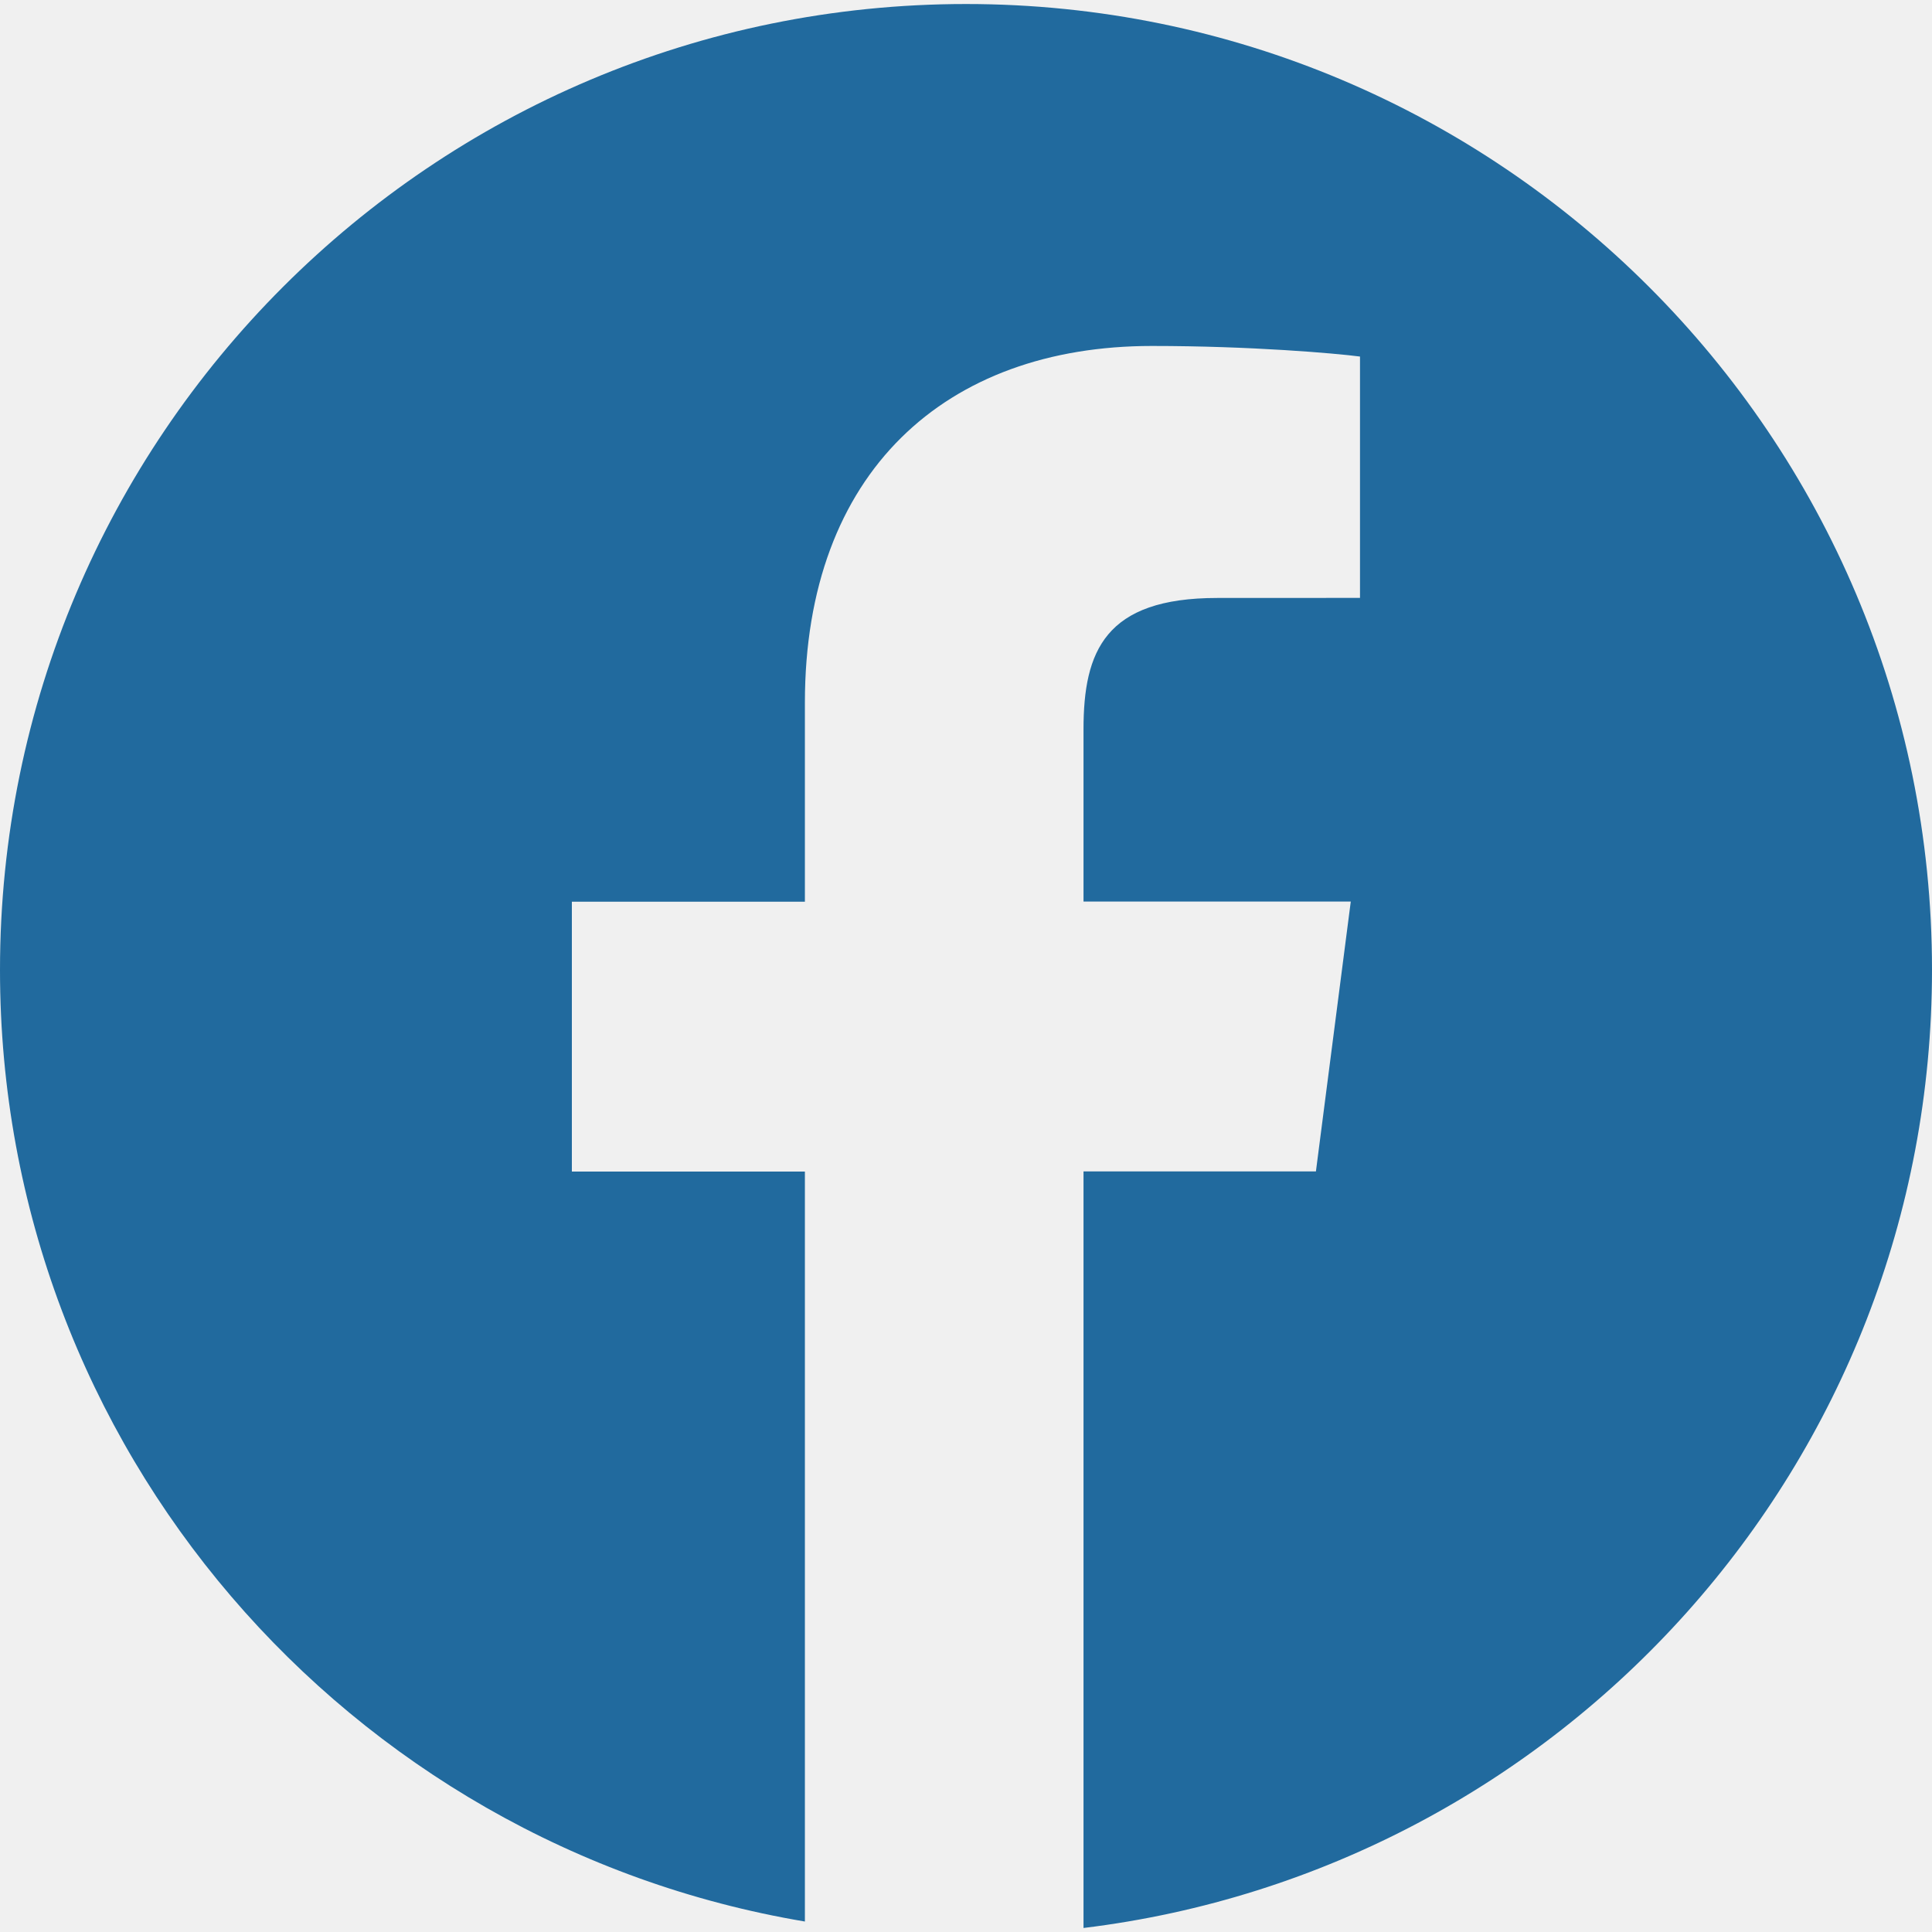
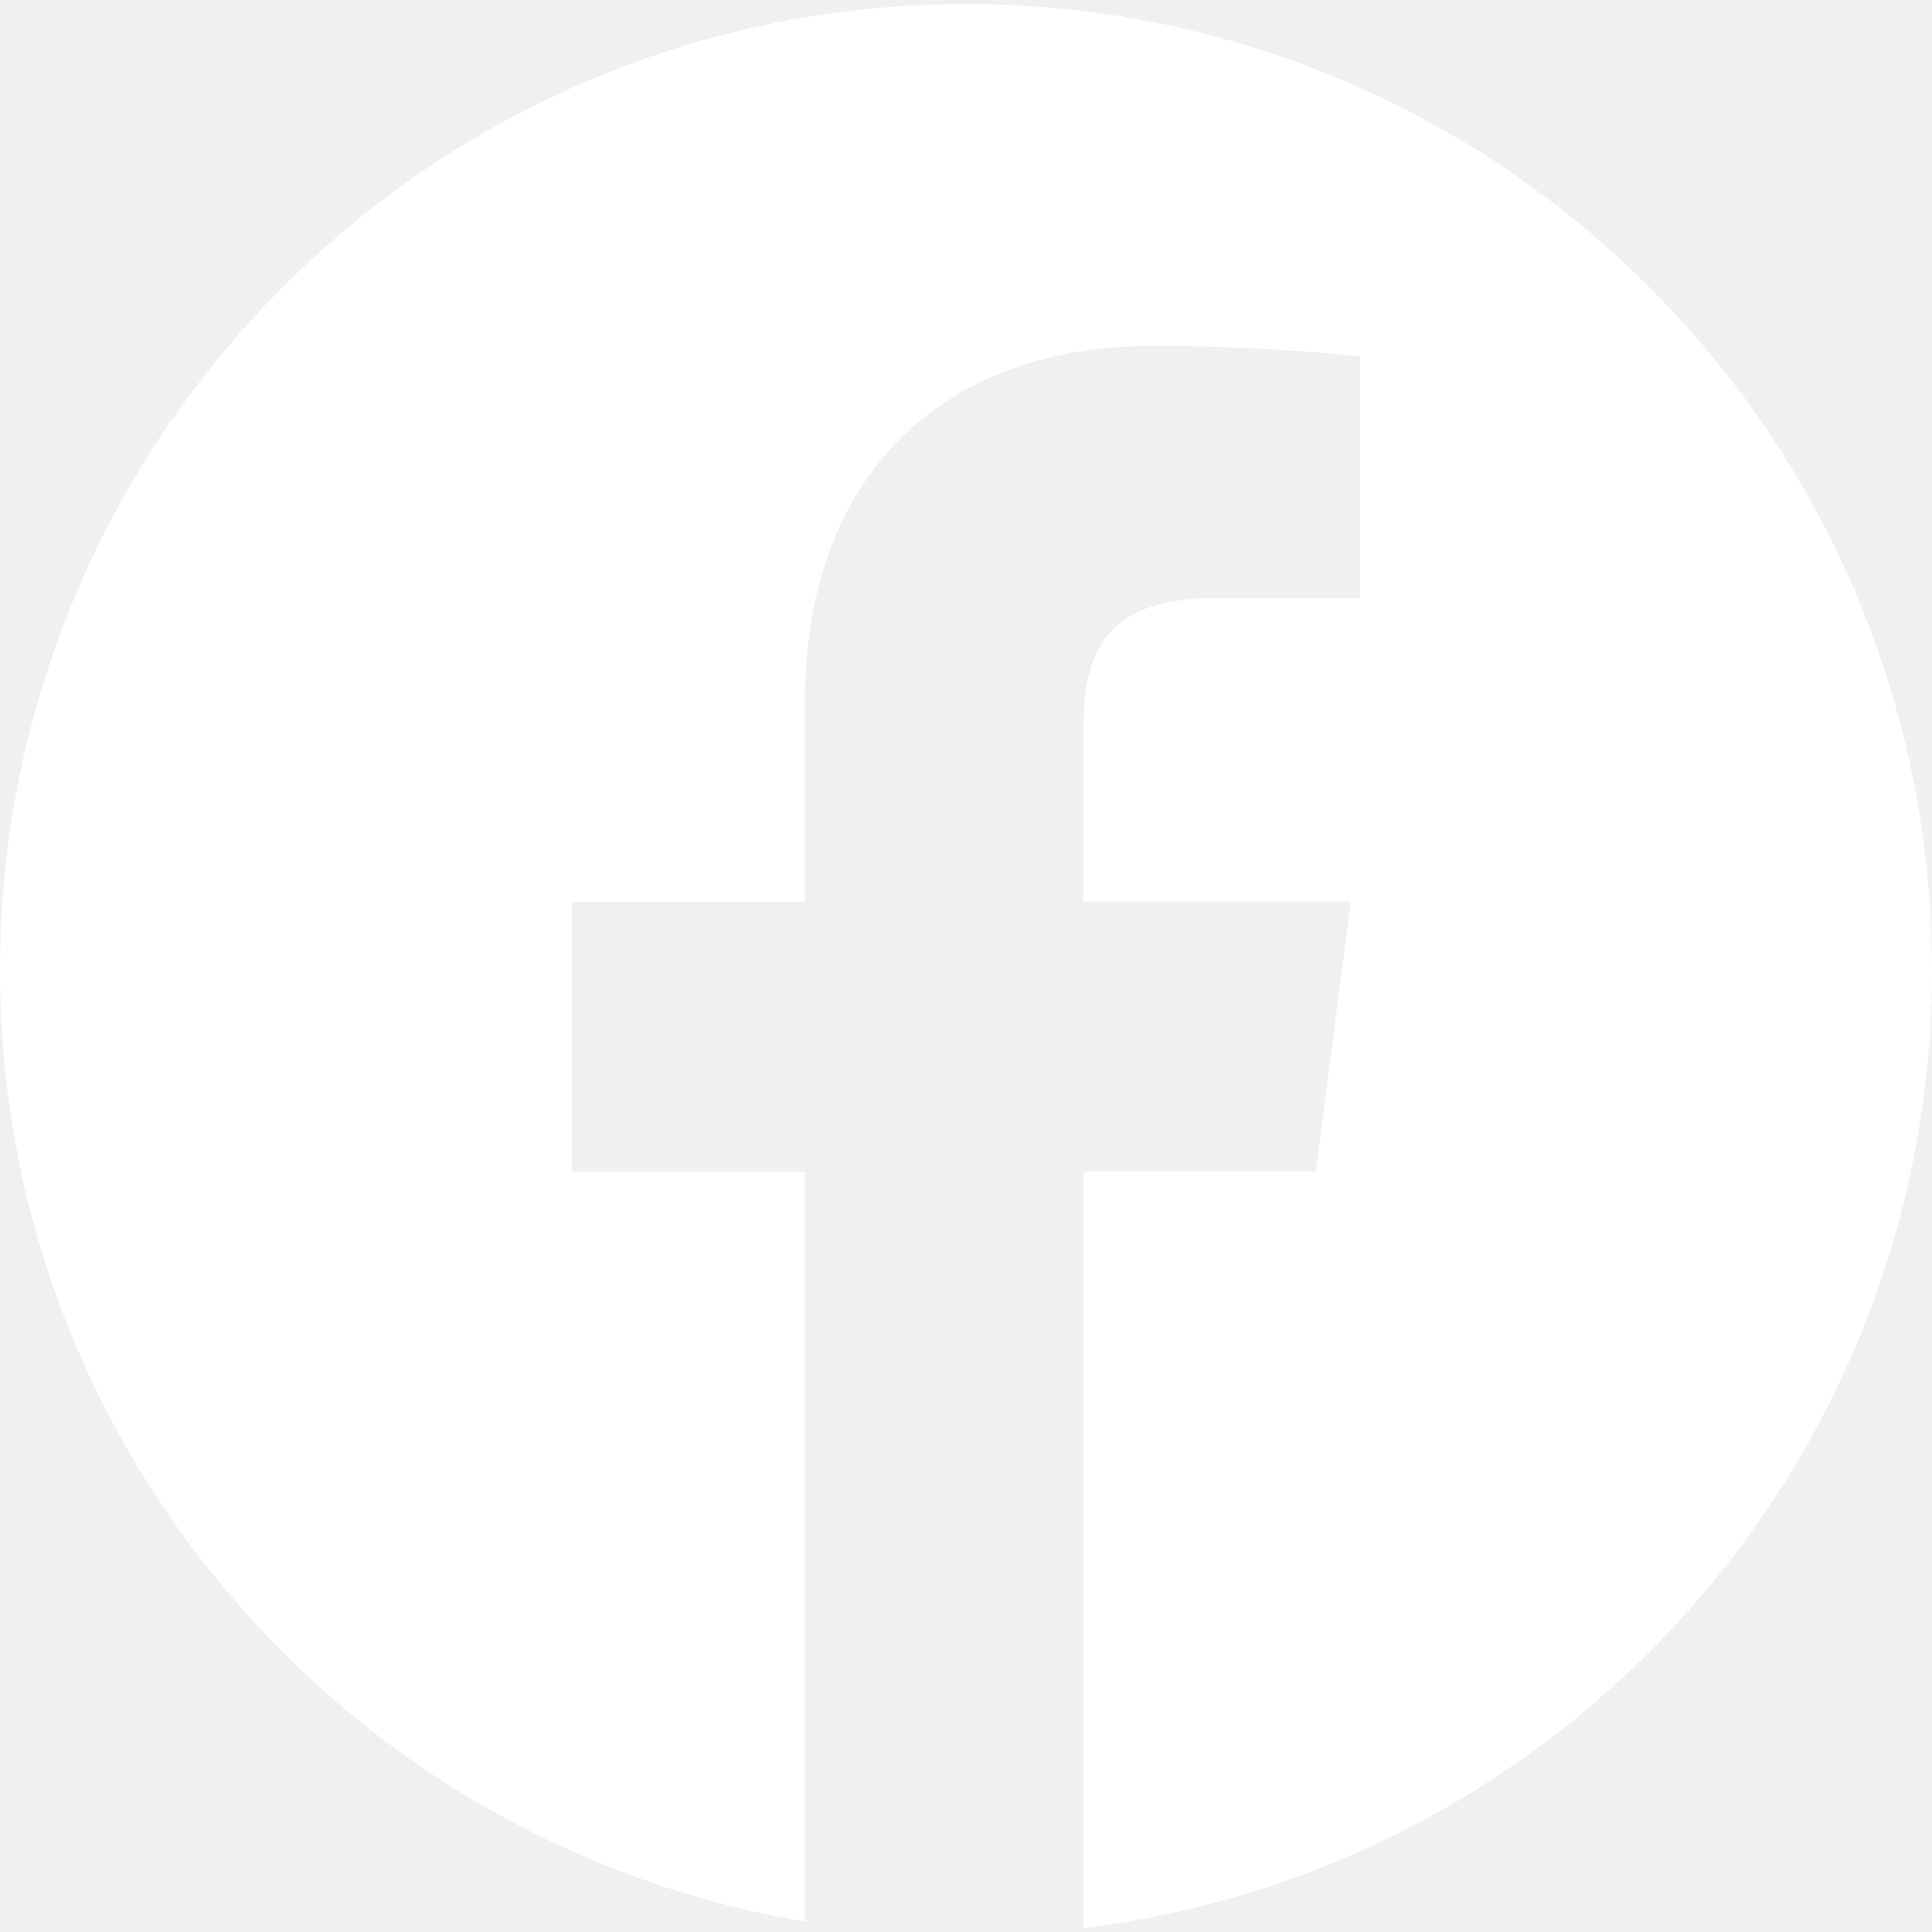
<svg xmlns="http://www.w3.org/2000/svg" version="1.1" id="Capa_1" x="0px" y="0px" viewBox="0 0 167.657 167.657" style="enable-background:new 0 0 167.657 167.657;" xml:space="preserve" width="512px" height="512px">
  <g>
-     <path d="M83.829,0.349C37.532,0.349,0,37.881,0,84.178c0,41.523,30.222,75.911,69.848,82.57v-65.081H49.626   v-23.42h20.222V60.978c0-20.037,12.238-30.956,30.115-30.956c8.562,0,15.92,0.638,18.056,0.919v20.944l-12.399,0.006   c-9.72,0-11.594,4.618-11.594,11.397v14.947h23.193l-3.025,23.42H94.026v65.653c41.476-5.048,73.631-40.312,73.631-83.154   C167.657,37.881,130.125,0.349,83.829,0.349z" fill="#216a9e" />
+     <path d="M83.829,0.349C37.532,0.349,0,37.881,0,84.178c0,41.523,30.222,75.911,69.848,82.57v-65.081H49.626   v-23.42h20.222V60.978c0-20.037,12.238-30.956,30.115-30.956c8.562,0,15.92,0.638,18.056,0.919v20.944l-12.399,0.006   c-9.72,0-11.594,4.618-11.594,11.397v14.947h23.193l-3.025,23.42H94.026v65.653c41.476-5.048,73.631-40.312,73.631-83.154   C167.657,37.881,130.125,0.349,83.829,0.349z" fill="#fff" />
  </g>
  <g>
</g>
  <g>
</g>
  <g>
</g>
  <g>
</g>
  <g>
</g>
  <g>
</g>
  <g>
</g>
  <g>
</g>
  <g>
</g>
  <g>
</g>
  <g>
</g>
  <g>
</g>
  <g>
</g>
  <g>
</g>
  <g>
</g>
</svg>
